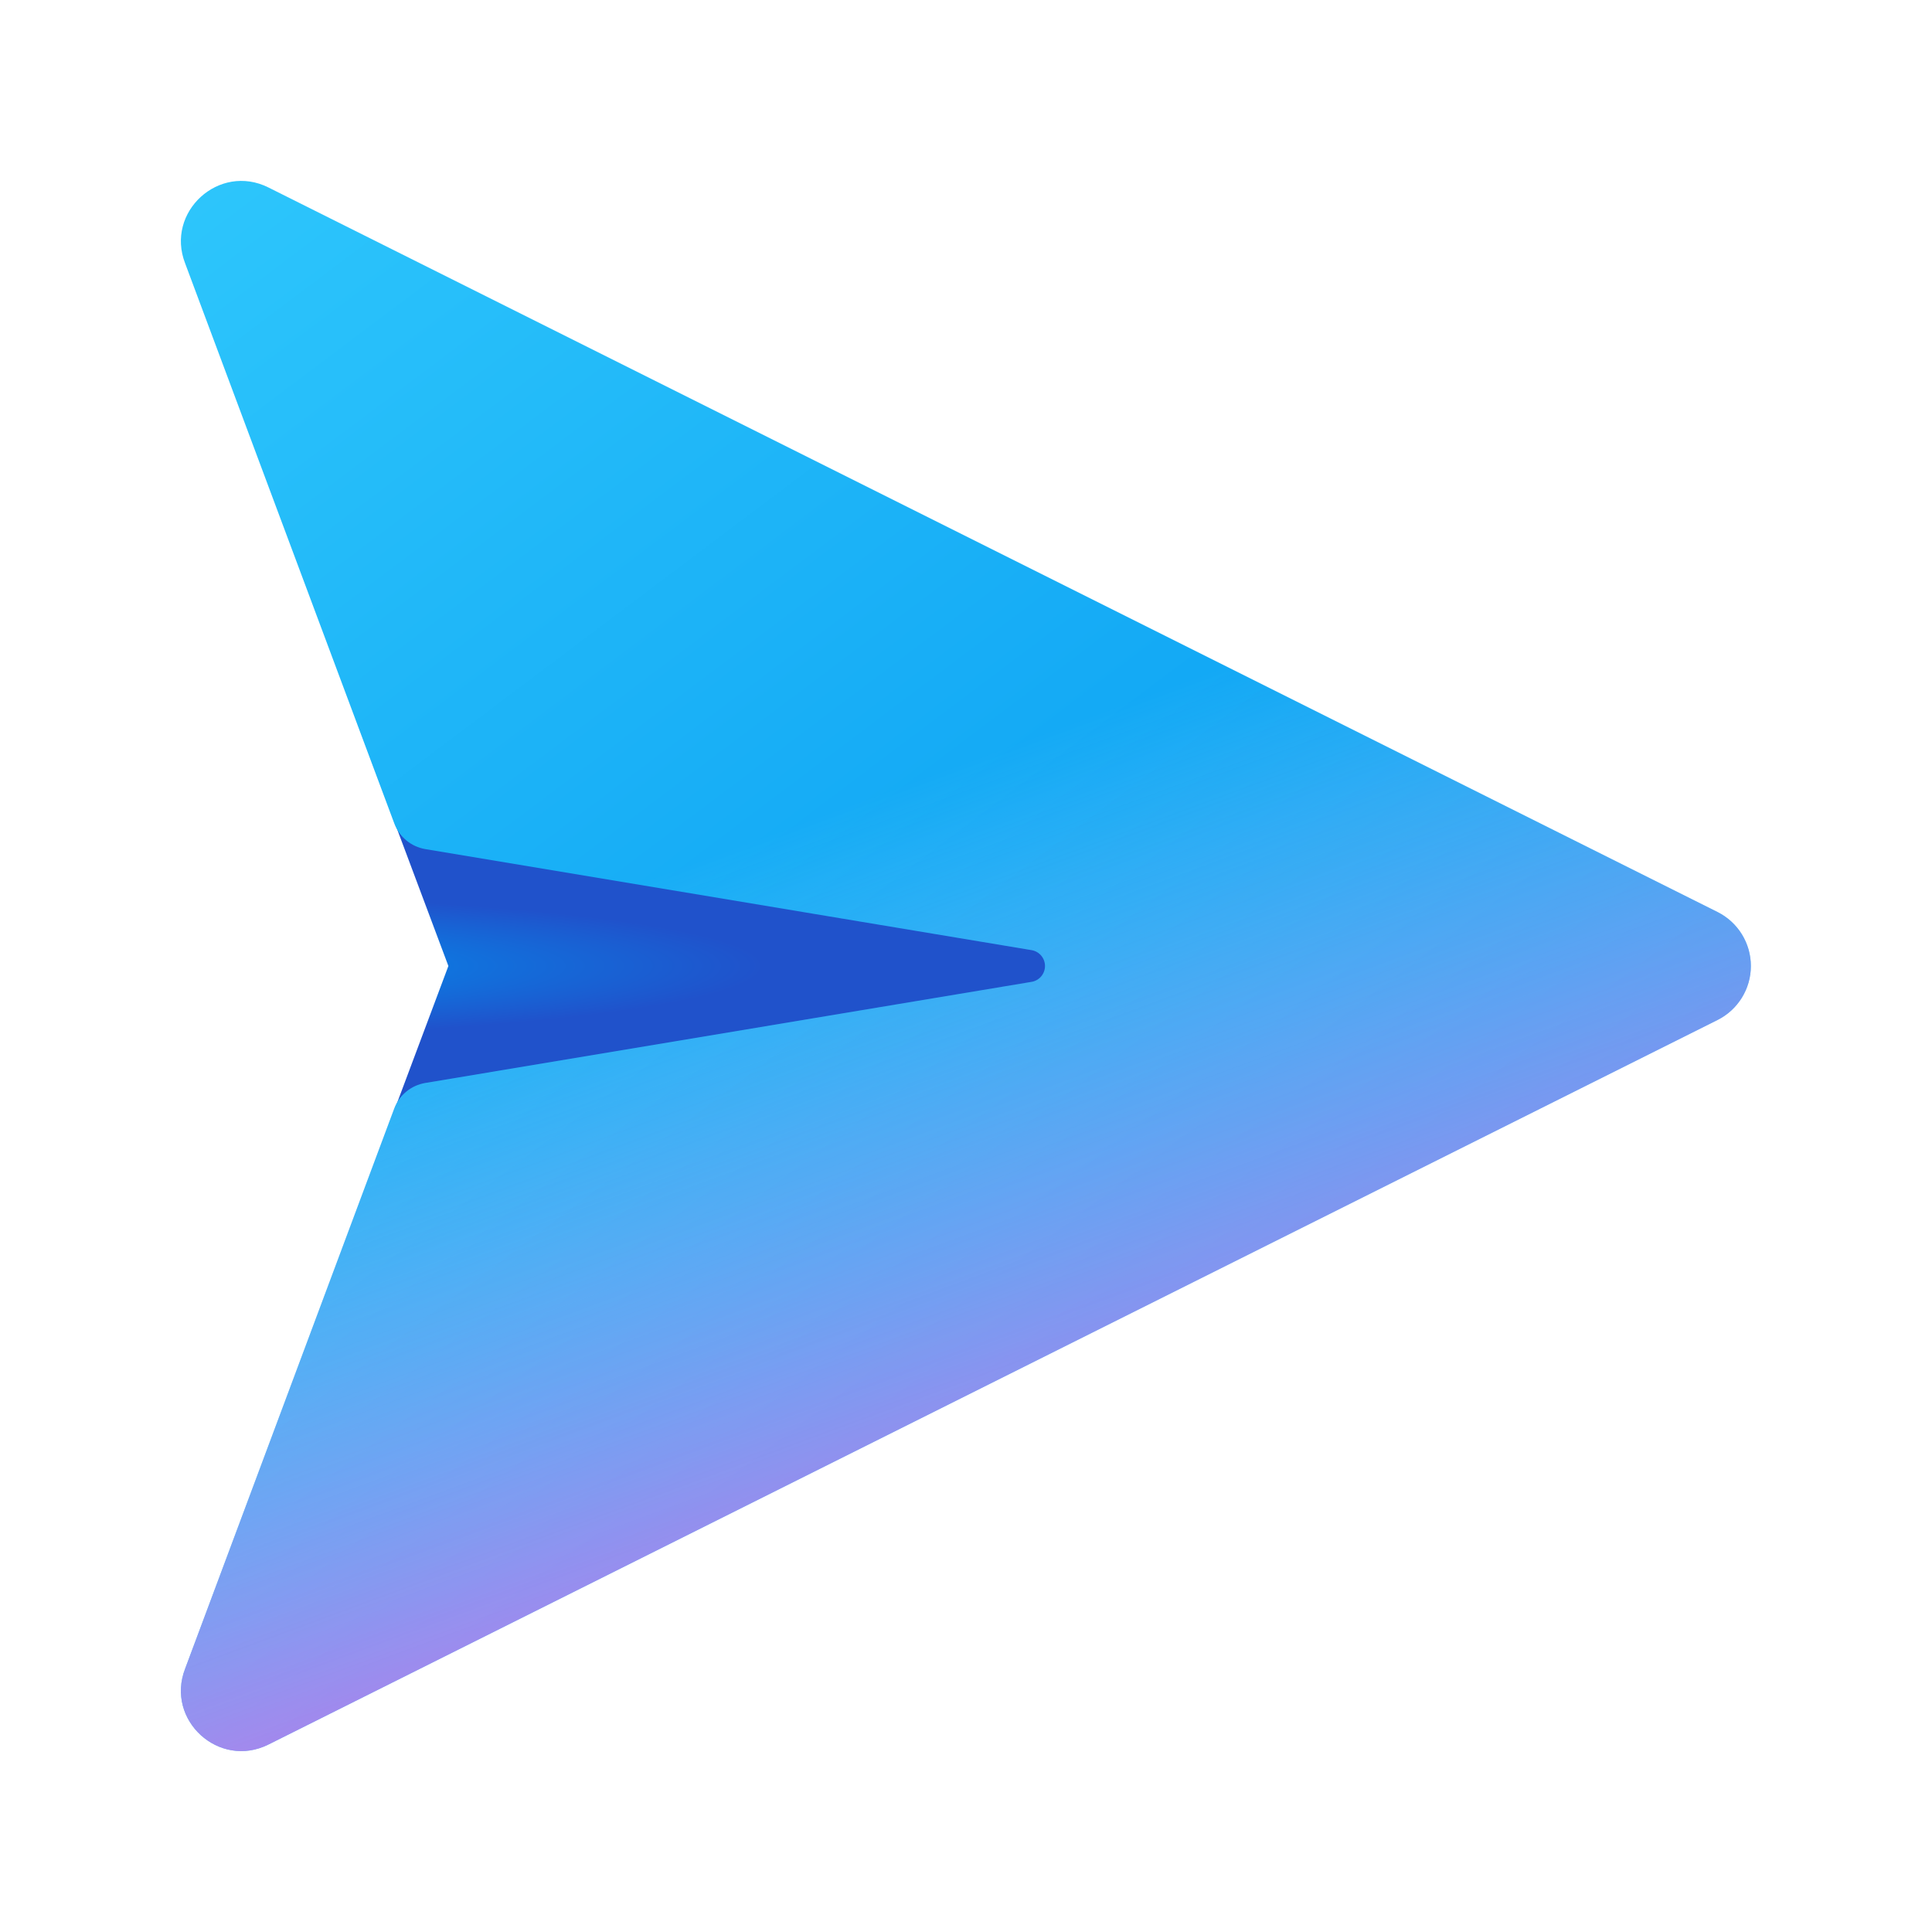
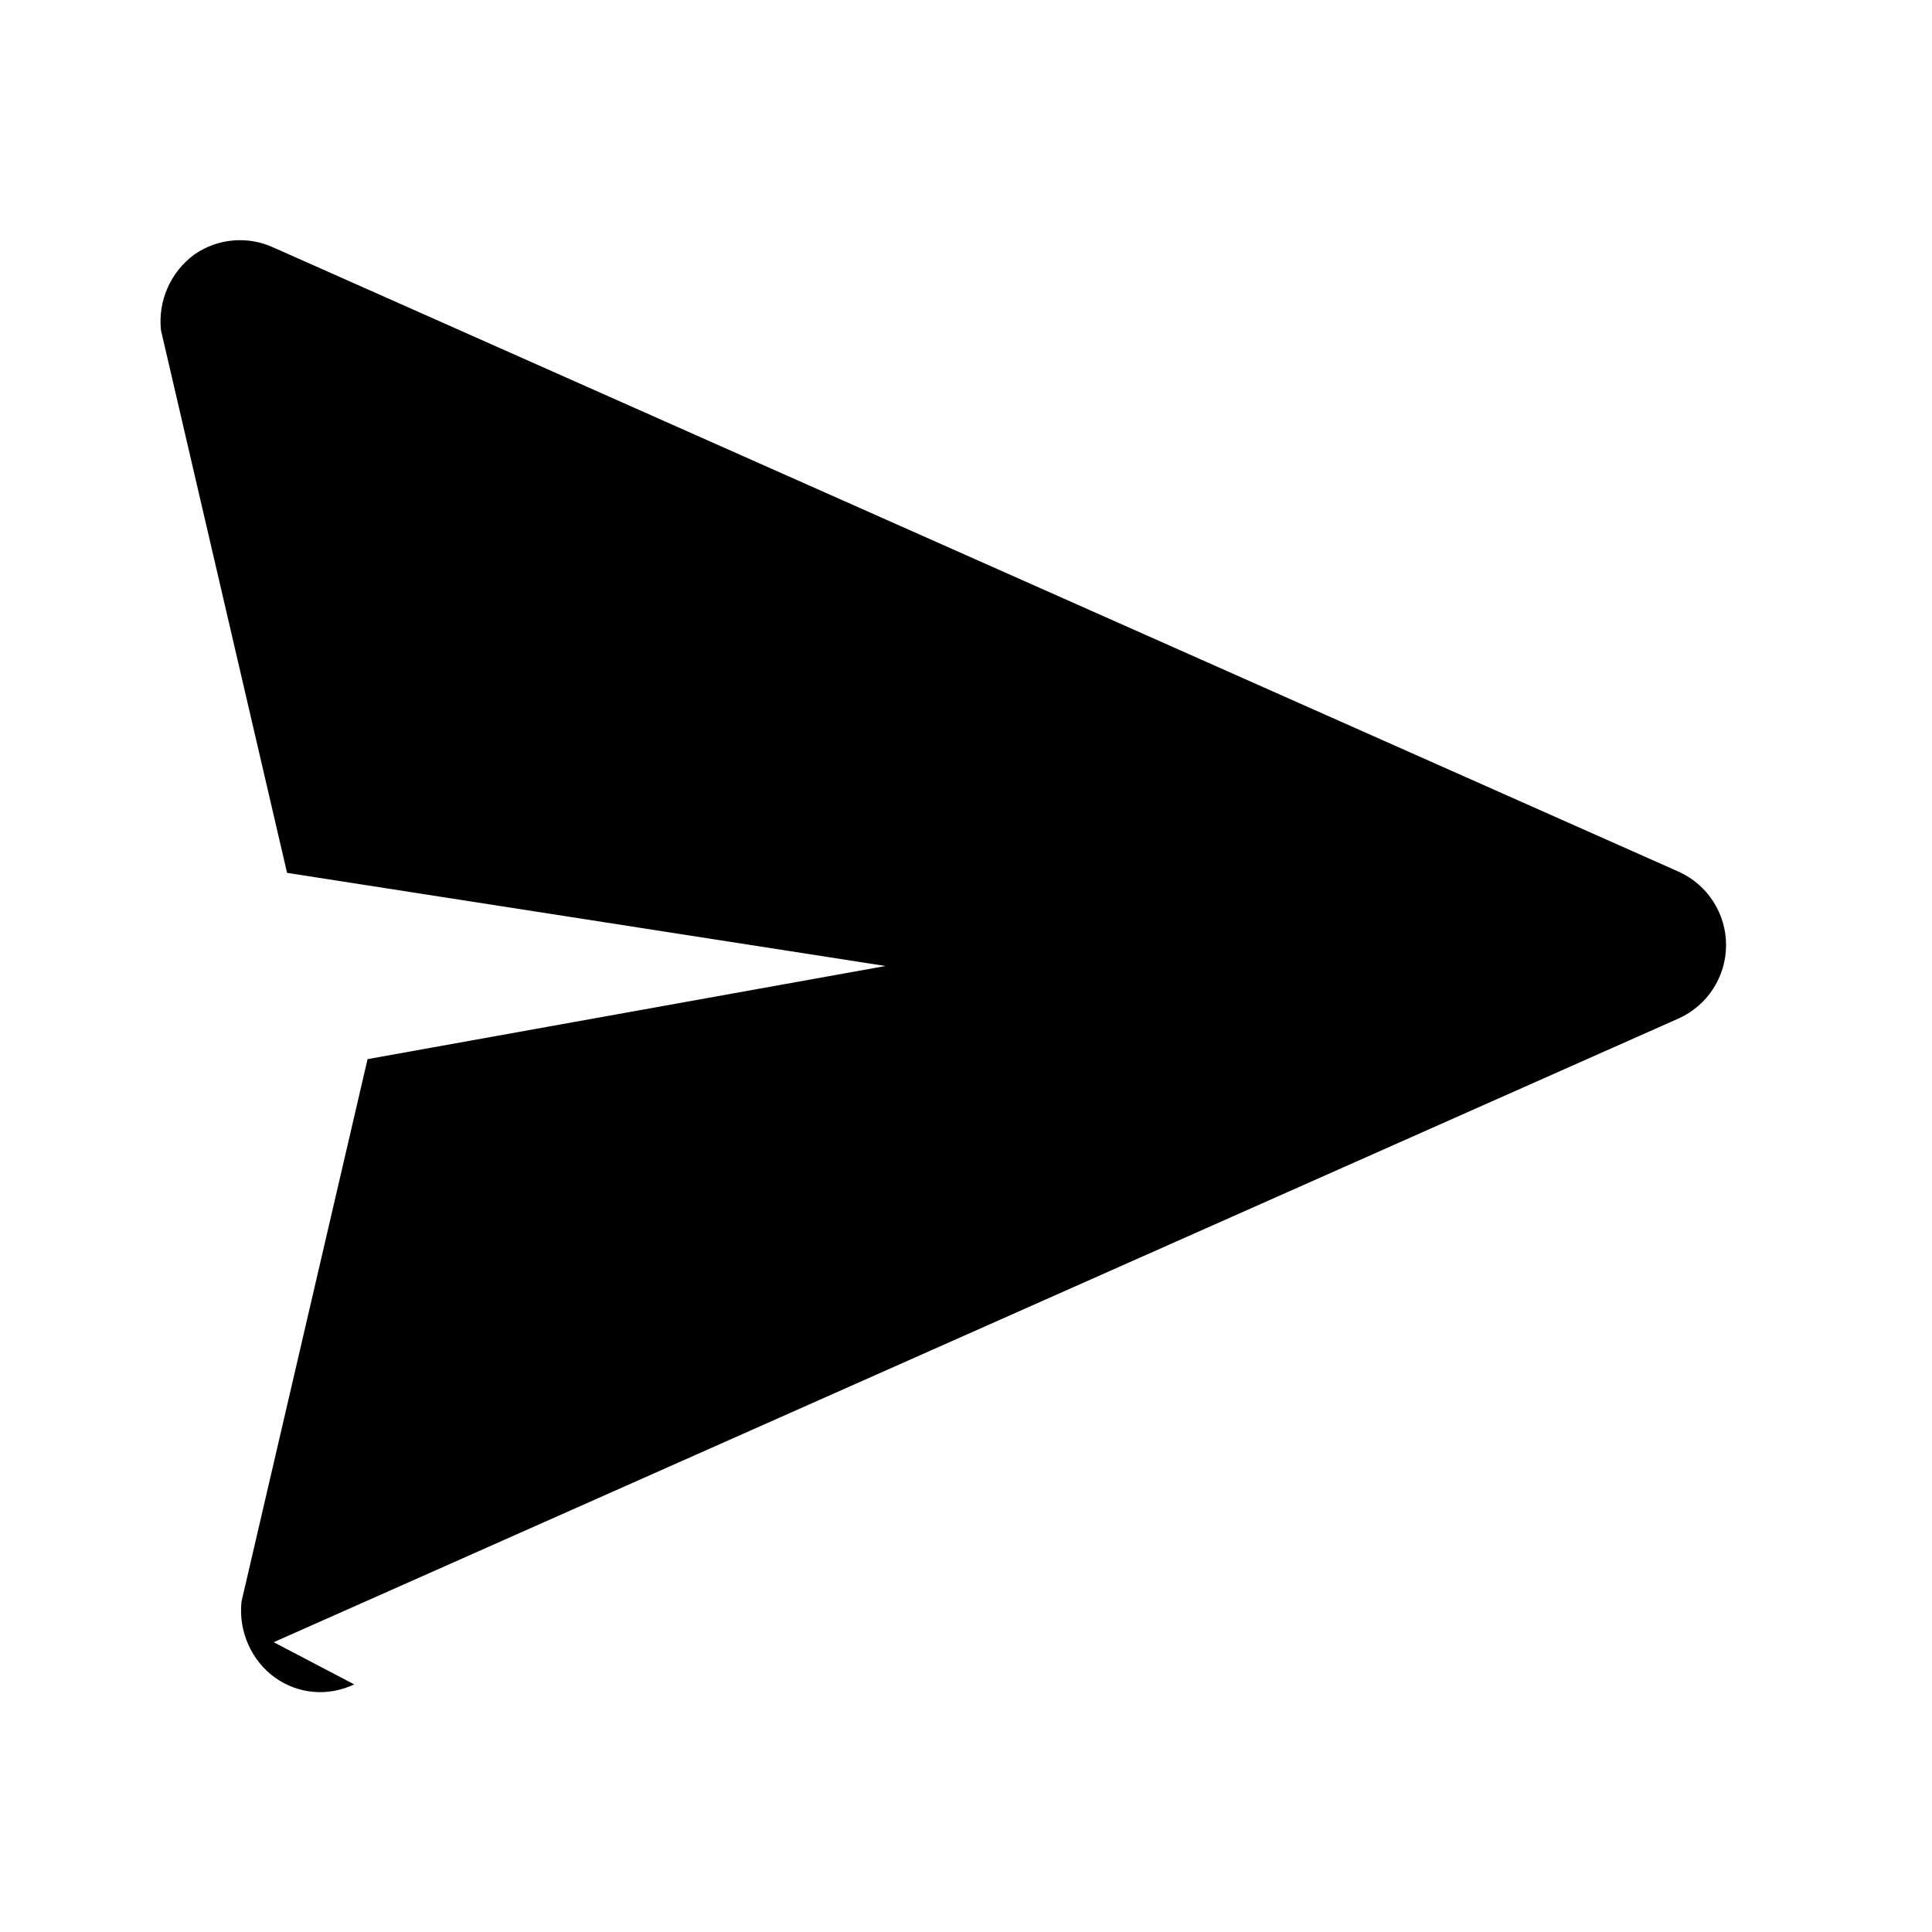
- <svg xmlns="http://www.w3.org/2000/svg" width="1em" height="1em" viewBox="0 0 24 24">
-   <g fill="none">
-     <path fill="url(#SVGRGnVmmWC)" d="M5.57 12L4.446 9l9.143 2.024c1.045.231 1.045 1.721 0 1.952L4.446 15z" />
-     <path fill="url(#SVGzLKzVbQj)" d="m12.815 12.197l-7.532 1.256a.5.5 0 0 0-.386.318L2.3 20.728c-.248.64.421 1.25 1.035.943l18-9a.75.75 0 0 0 0-1.342l-18-9c-.614-.307-1.283.304-1.035.943l2.598 6.957a.5.5 0 0 0 .386.319l7.532 1.255a.2.2 0 0 1 0 .394" />
-     <path fill="url(#SVGCxneLcXV)" d="m12.815 12.197l-7.532 1.256a.5.5 0 0 0-.386.318L2.3 20.728c-.248.64.421 1.25 1.035.943l18-9a.75.75 0 0 0 0-1.342l-18-9c-.614-.307-1.283.304-1.035.943l2.598 6.957a.5.5 0 0 0 .386.319l7.532 1.255a.2.2 0 0 1 0 .394" />
-     <defs>
-       <linearGradient id="SVGzLKzVbQj" x1="2.246" x2="18.952" y1="-5.676" y2="16.518" gradientUnits="userSpaceOnUse">
-         <stop stop-color="#3bd5ff" />
-         <stop offset="1" stop-color="#0094f0" />
-       </linearGradient>
-       <linearGradient id="SVGCxneLcXV" x1="11.997" x2="17.07" y1="7.505" y2="21.229" gradientUnits="userSpaceOnUse">
-         <stop offset=".125" stop-color="#dcf8ff" stop-opacity="0" />
-         <stop offset=".769" stop-color="#ff6ce8" stop-opacity=".7" />
-       </linearGradient>
-       <radialGradient id="SVGRGnVmmWC" cx="0" cy="0" r="1" gradientTransform="matrix(8.00635 0 0 .89286 1.494 12)" gradientUnits="userSpaceOnUse">
-         <stop stop-color="#0094f0" />
-         <stop offset="1" stop-color="#2052cb" />
-       </radialGradient>
-     </defs>
-   </g>
+ <svg xmlns="http://www.w3.org/2000/svg" width="20" height="20" viewBox="0 0 24 24">
+   <path fill="currentColor" d="M3.4 20.4l17.452-7.748a1 1 0 0 0 0-1.824L3.4 3.076a.993.993 0 0 0-.982.083a1.03 1.03 0 0 0-.418.945l1.566 6.739L11 12l-6.434 1.157L3 19.896c-.04.373.127.738.418.945c.29.207.663.235.982.083z" />
</svg>
